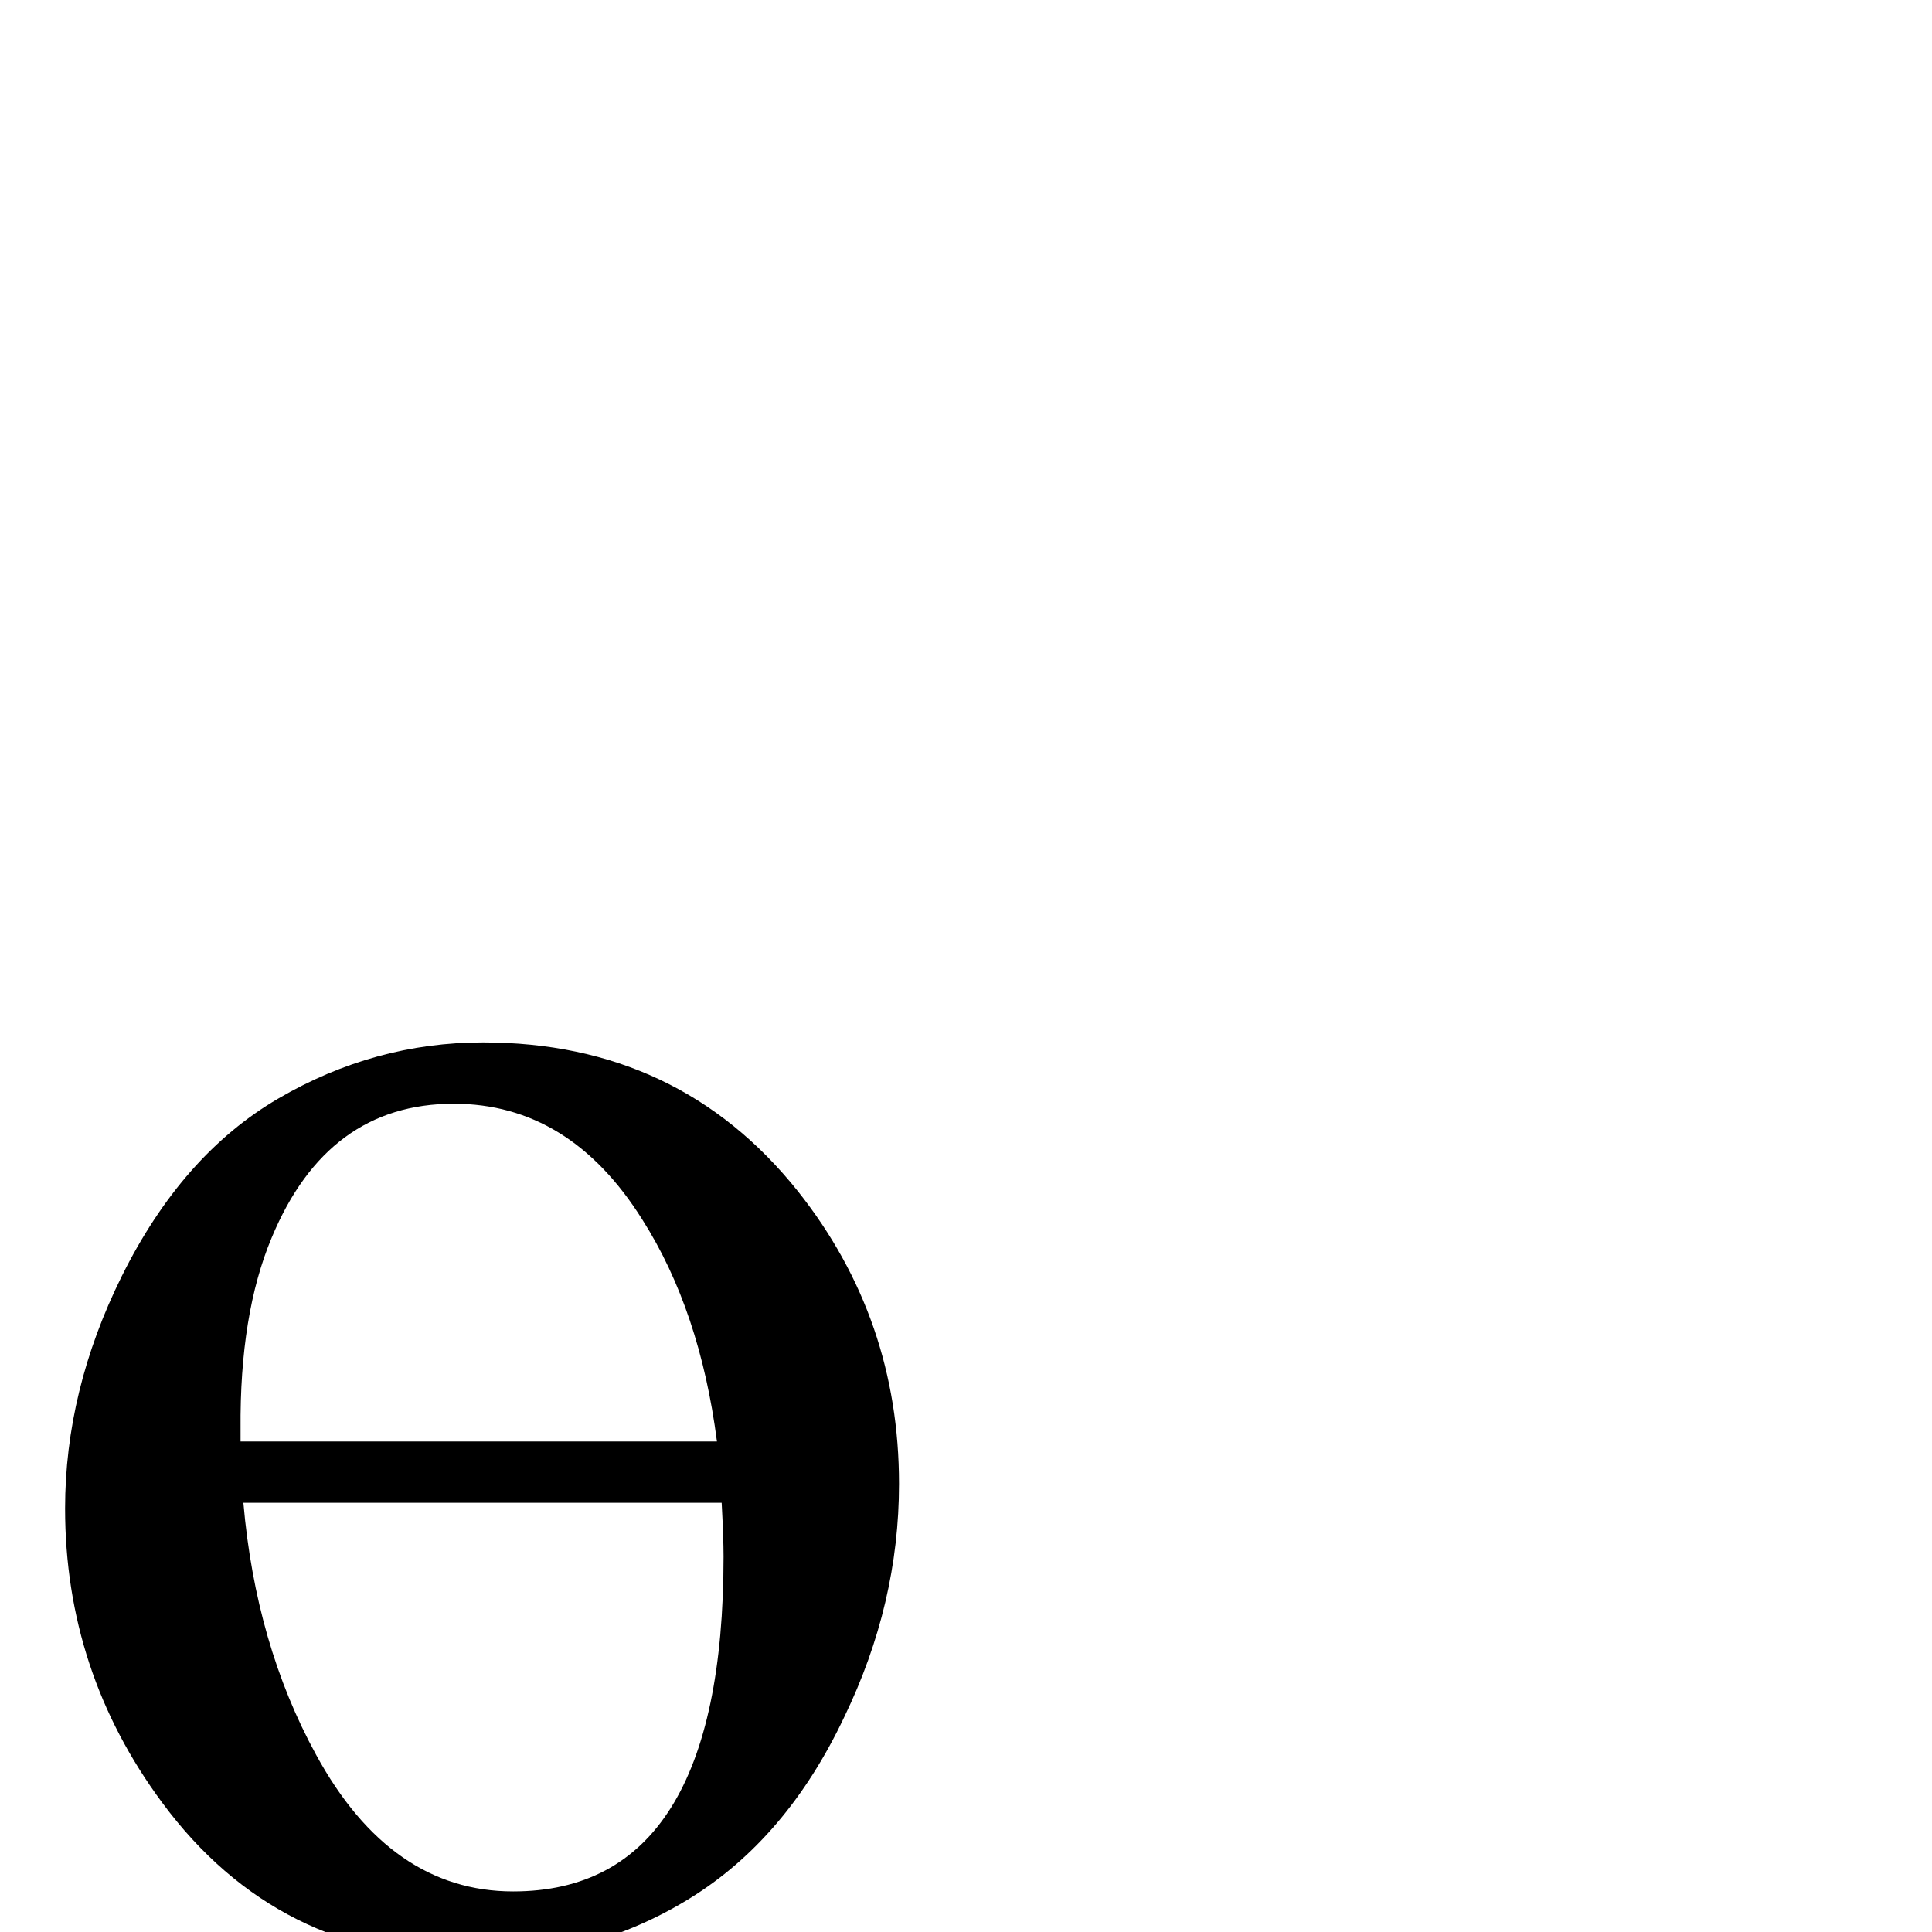
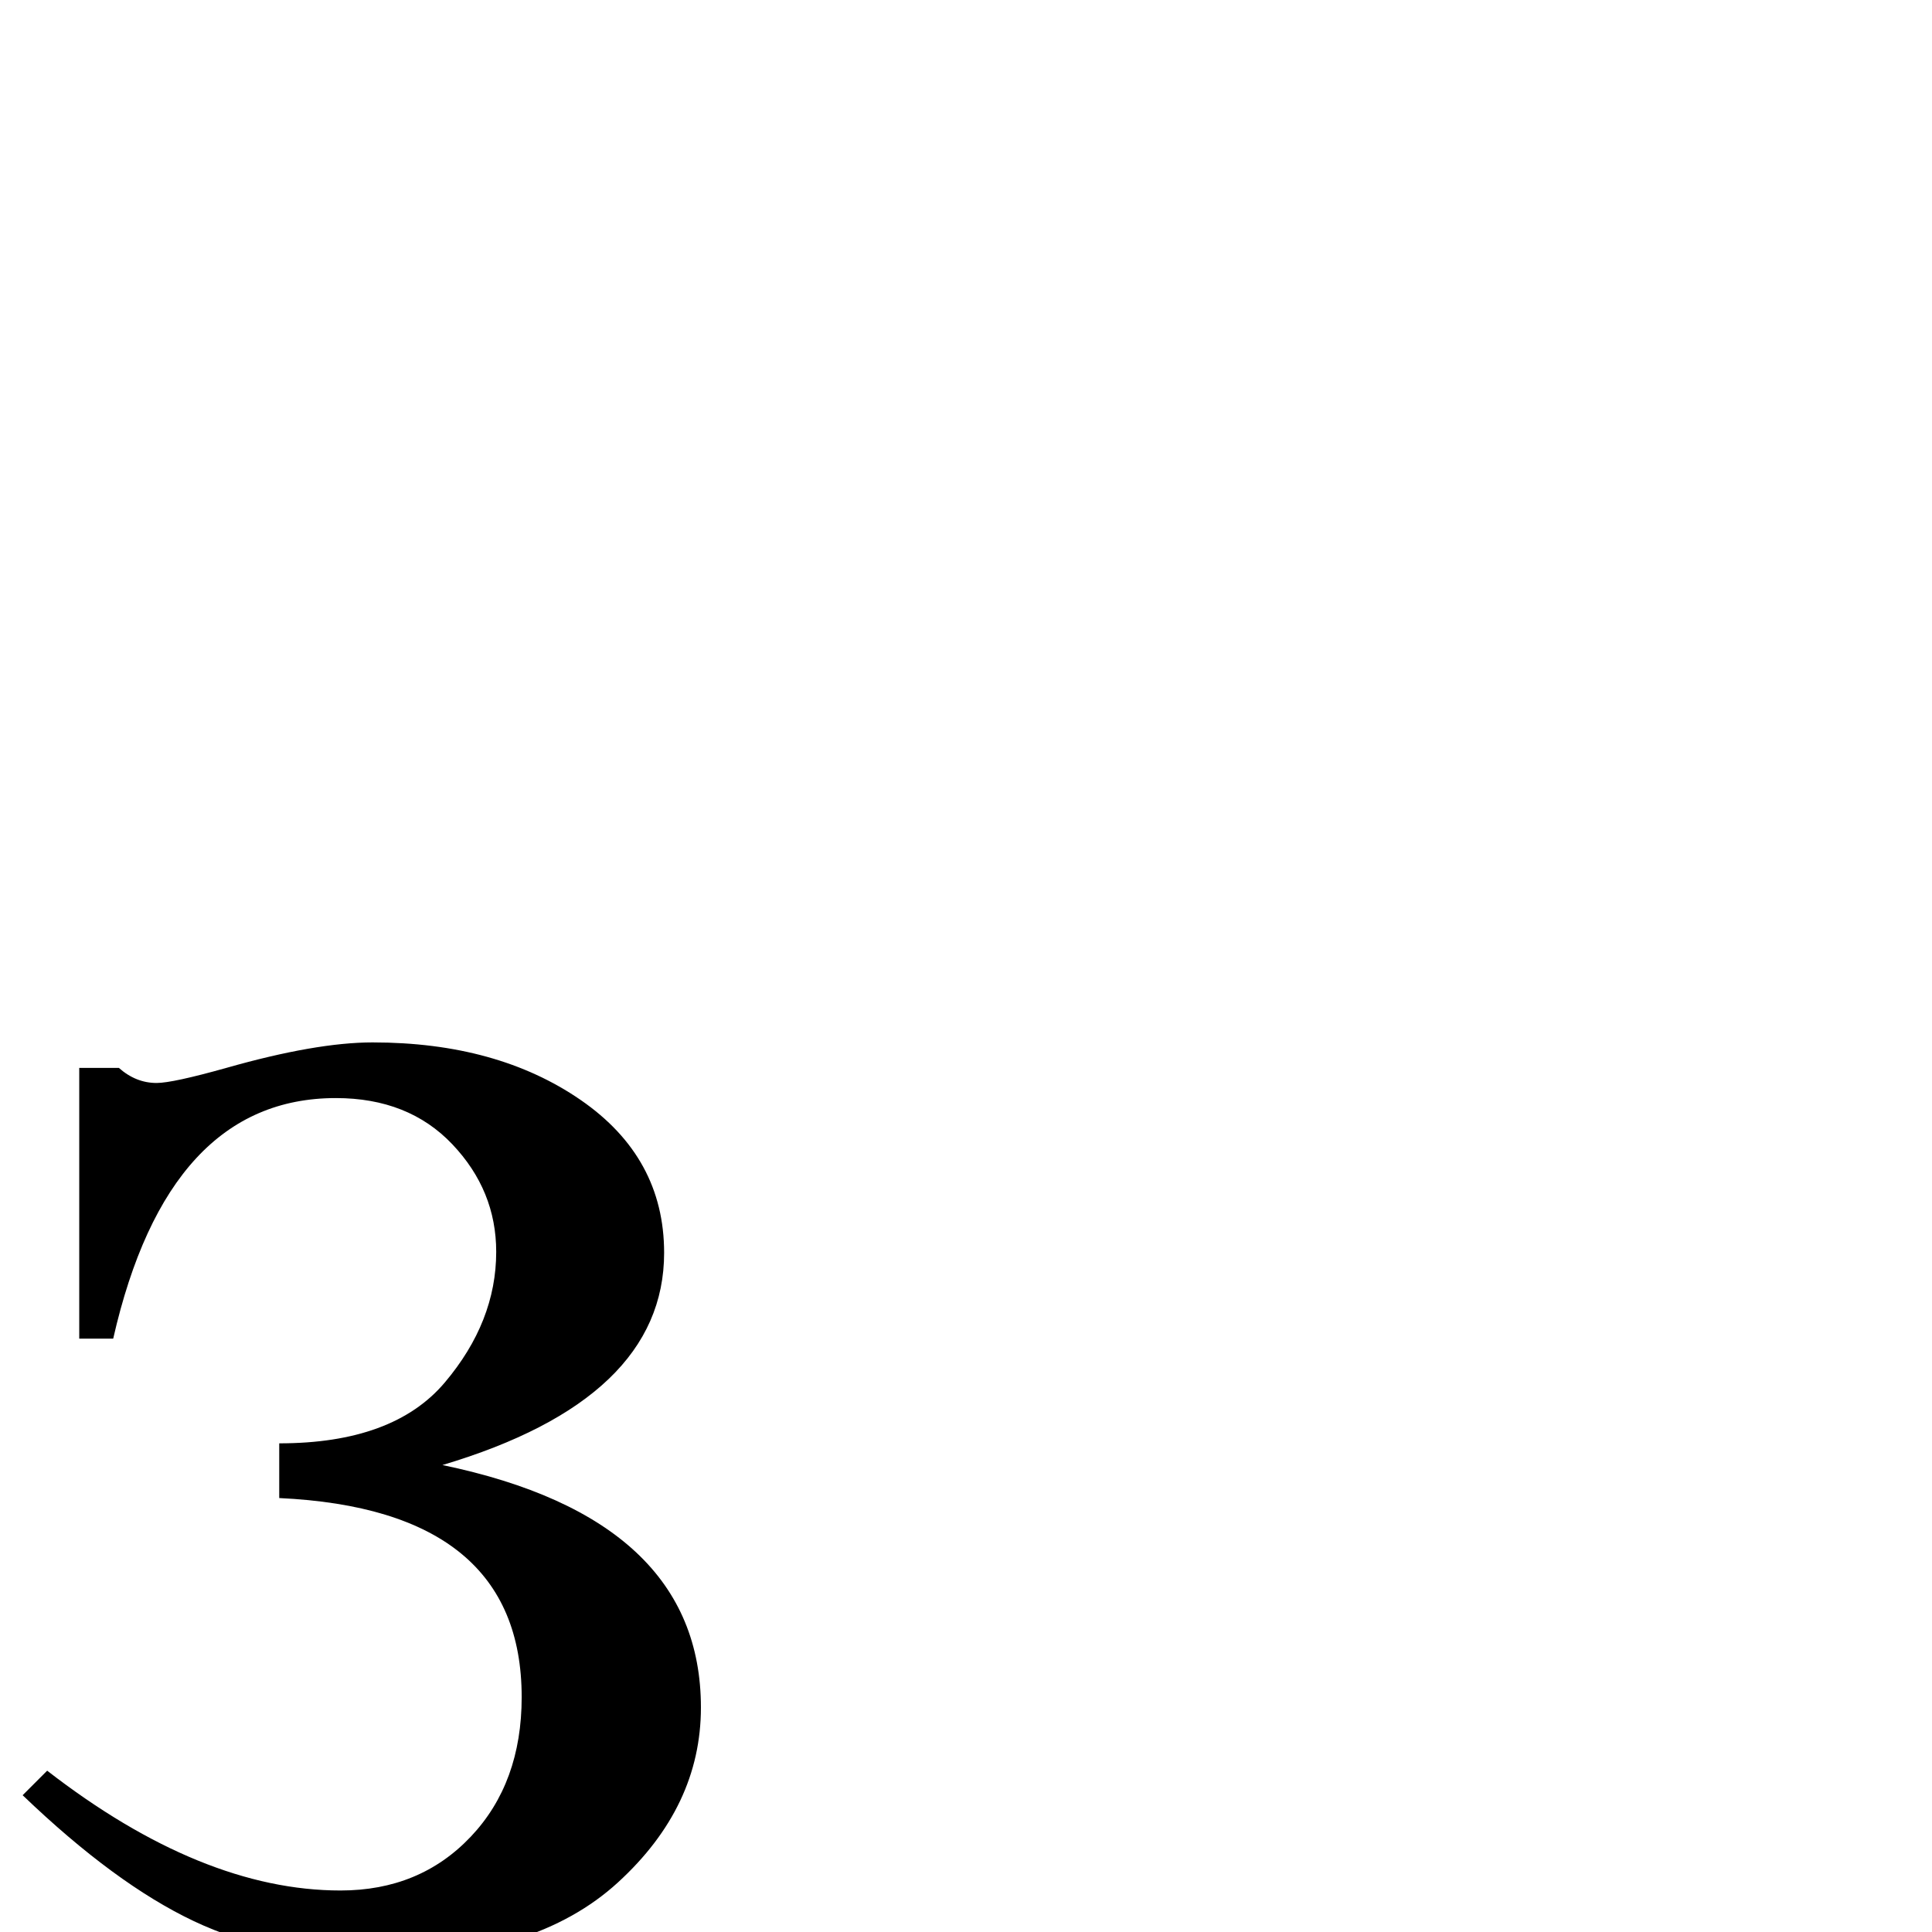
<svg xmlns="http://www.w3.org/2000/svg" version="1.1" viewBox="0 -410 2048 2048">
  <g transform="matrix(1 0 0 -1 0 1638)">
-     <path fill="currentColor" d="M953 475q0 -127 -58 -247q-61 -129 -164 -192.5t-230 -63.5q-207 0 -329 165q-103 139 -103 312q0 125 60 246q64 129 166 188.5t217 59.5q208 0 334 -158q107 -135 107 -310zM760 520q-18 139 -79 235q-77 123 -200 123q-134 0 -193 -142q-34 -81 -33 -203v-13h505z M767 398q0 20 -2 57h-507q13 -150 77 -267q79 -145 209 -145q223 0 223 355z" />
+     <path fill="currentColor" d="M84 629v287h42q18 -16 40 -16q17 0 74 16q95 27 155 27q132 0 220.5 -61t88.5 -162q0 -155 -235 -225q274 -57 274 -257q0 -105 -88 -185.5t-256 -80.5q-110 0 -193.5 39.5t-181.5 133.5l26 26q164 -127 311 -127q84 0 138 57t54 148q0 199 -257 211v58q121 0 175.5 64.5 t54.5 138.5q0 65 -46.5 114t-123.5 49q-178 0 -236 -255h-36z" />
  </g>
</svg>
